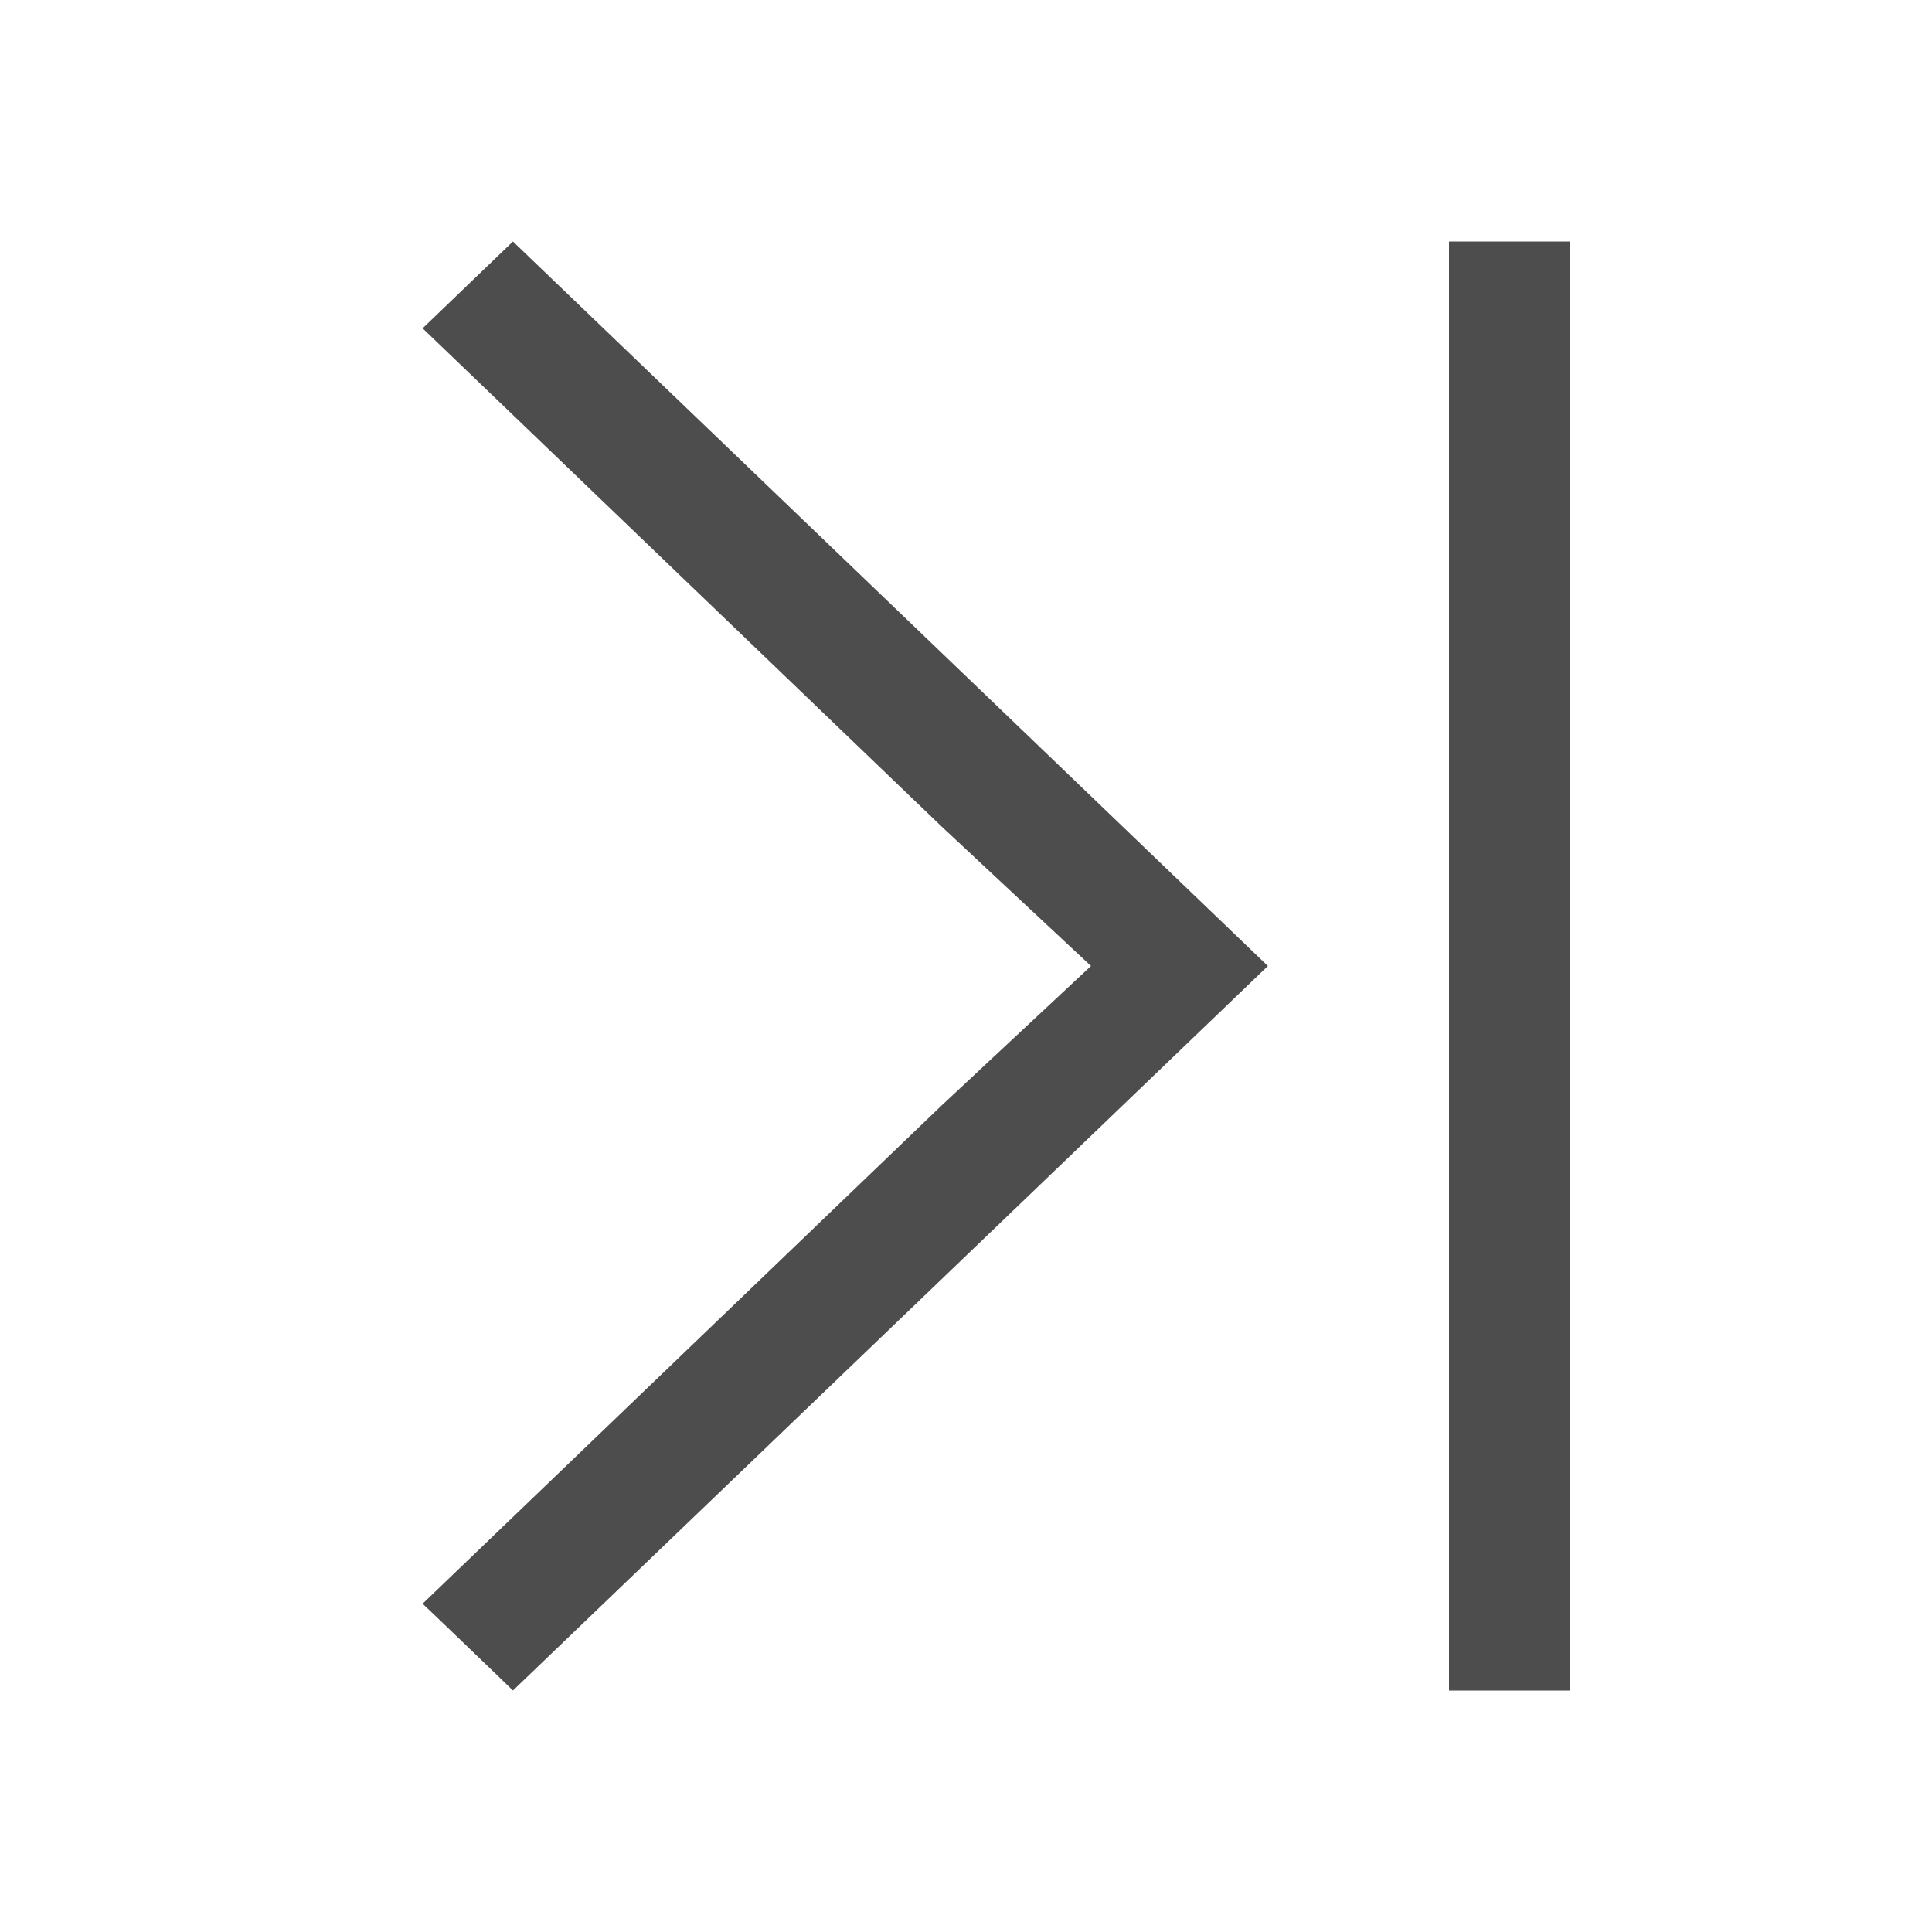
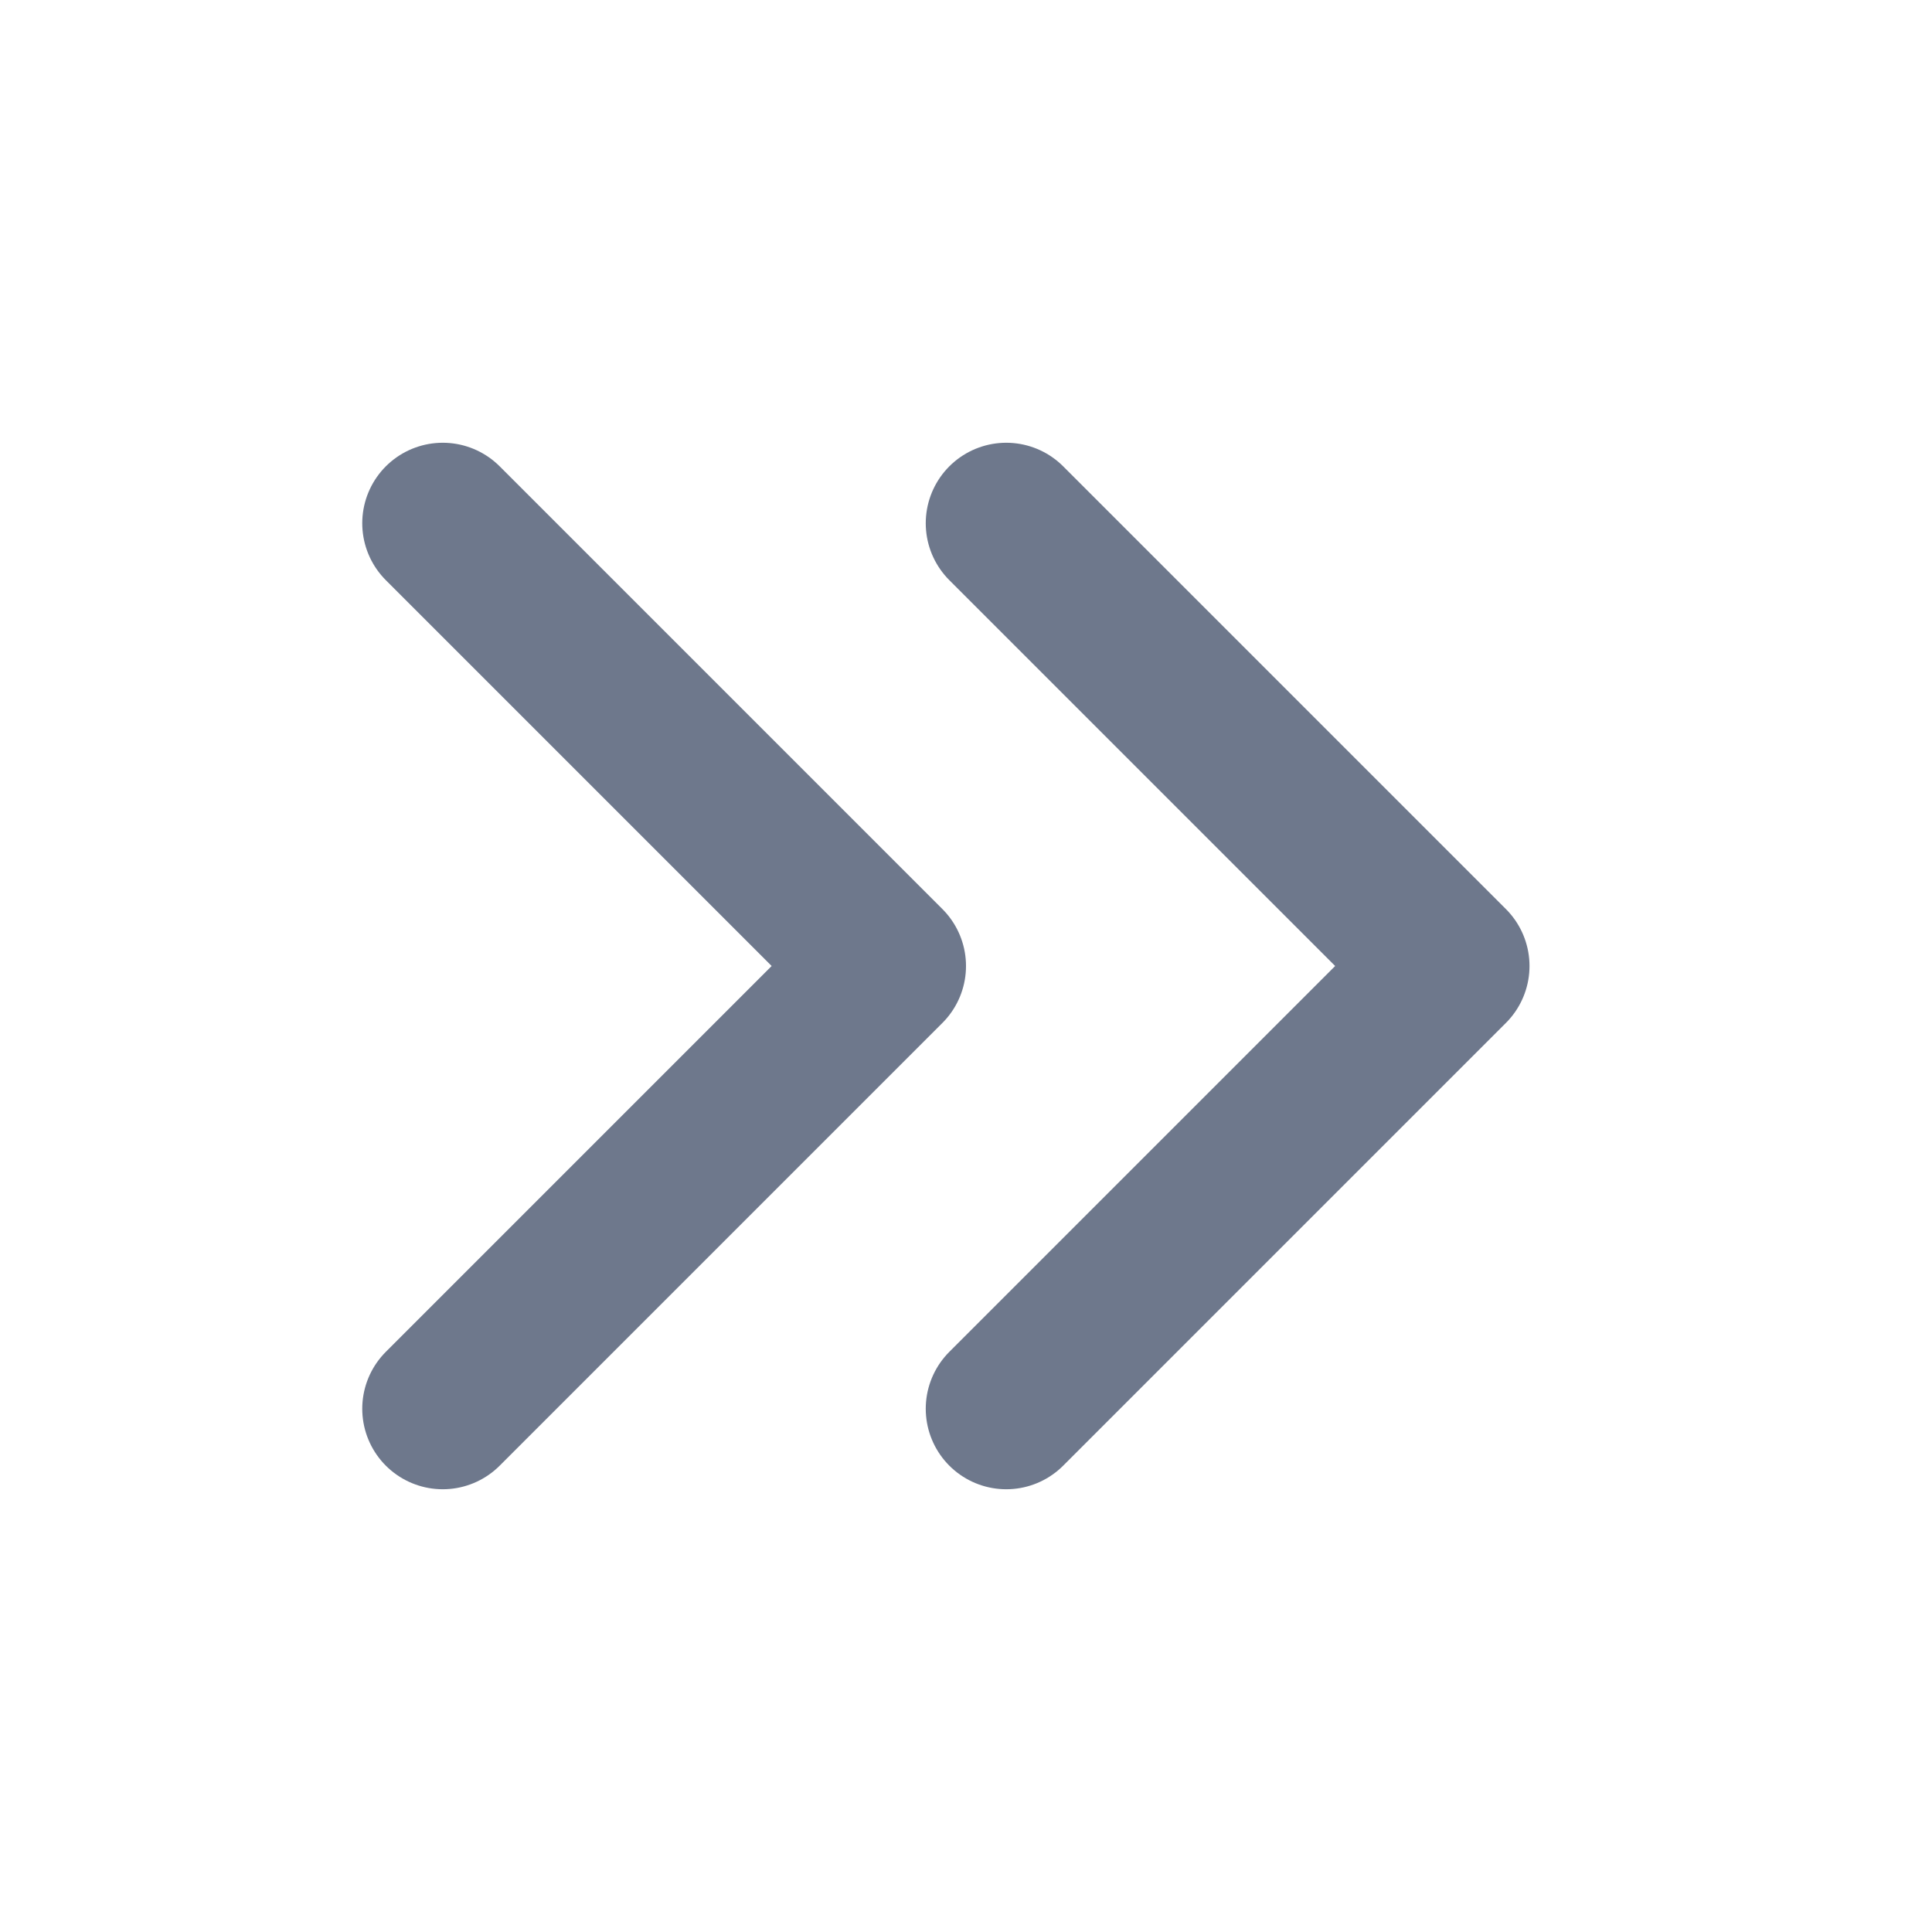
- <svg xmlns="http://www.w3.org/2000/svg" viewBox="0 0 16 16">
-   <defs id="defs3051">
-     <style type="text/css" id="current-color-scheme">
-       .ColorScheme-Text {
-         color:#4d4d4d;
-       }
-       </style>
-   </defs>
-   <path style="fill:currentColor;fill-opacity:1;stroke:none" d="M 4.248 2 L 3.5 2.719 L 7.797 6.844 L 9.035 8 L 7.797 9.156 L 3.5 13.281 L 3.729 13.5 L 4.119 13.875 L 4.248 14 L 8.547 9.875 L 10.5 8 L 8.547 6.125 L 4.248 2 z M 12 2 L 12 14 L 13 14 L 13 2 L 12 2 z " class="ColorScheme-Text" />
+ <svg xmlns="http://www.w3.org/2000/svg" viewBox="0 0 24 24">
+   <path d="M12.5 6.5 18 12l-5.5 5.5" fill="none" stroke="#6E788C" stroke-width="2" stroke-linecap="round" stroke-linejoin="round" />
+   <path d="M5.5 6.5 11 12l-5.5 5.5" fill="none" stroke="#6E788C" stroke-width="2" stroke-linecap="round" stroke-linejoin="round" />
</svg>
